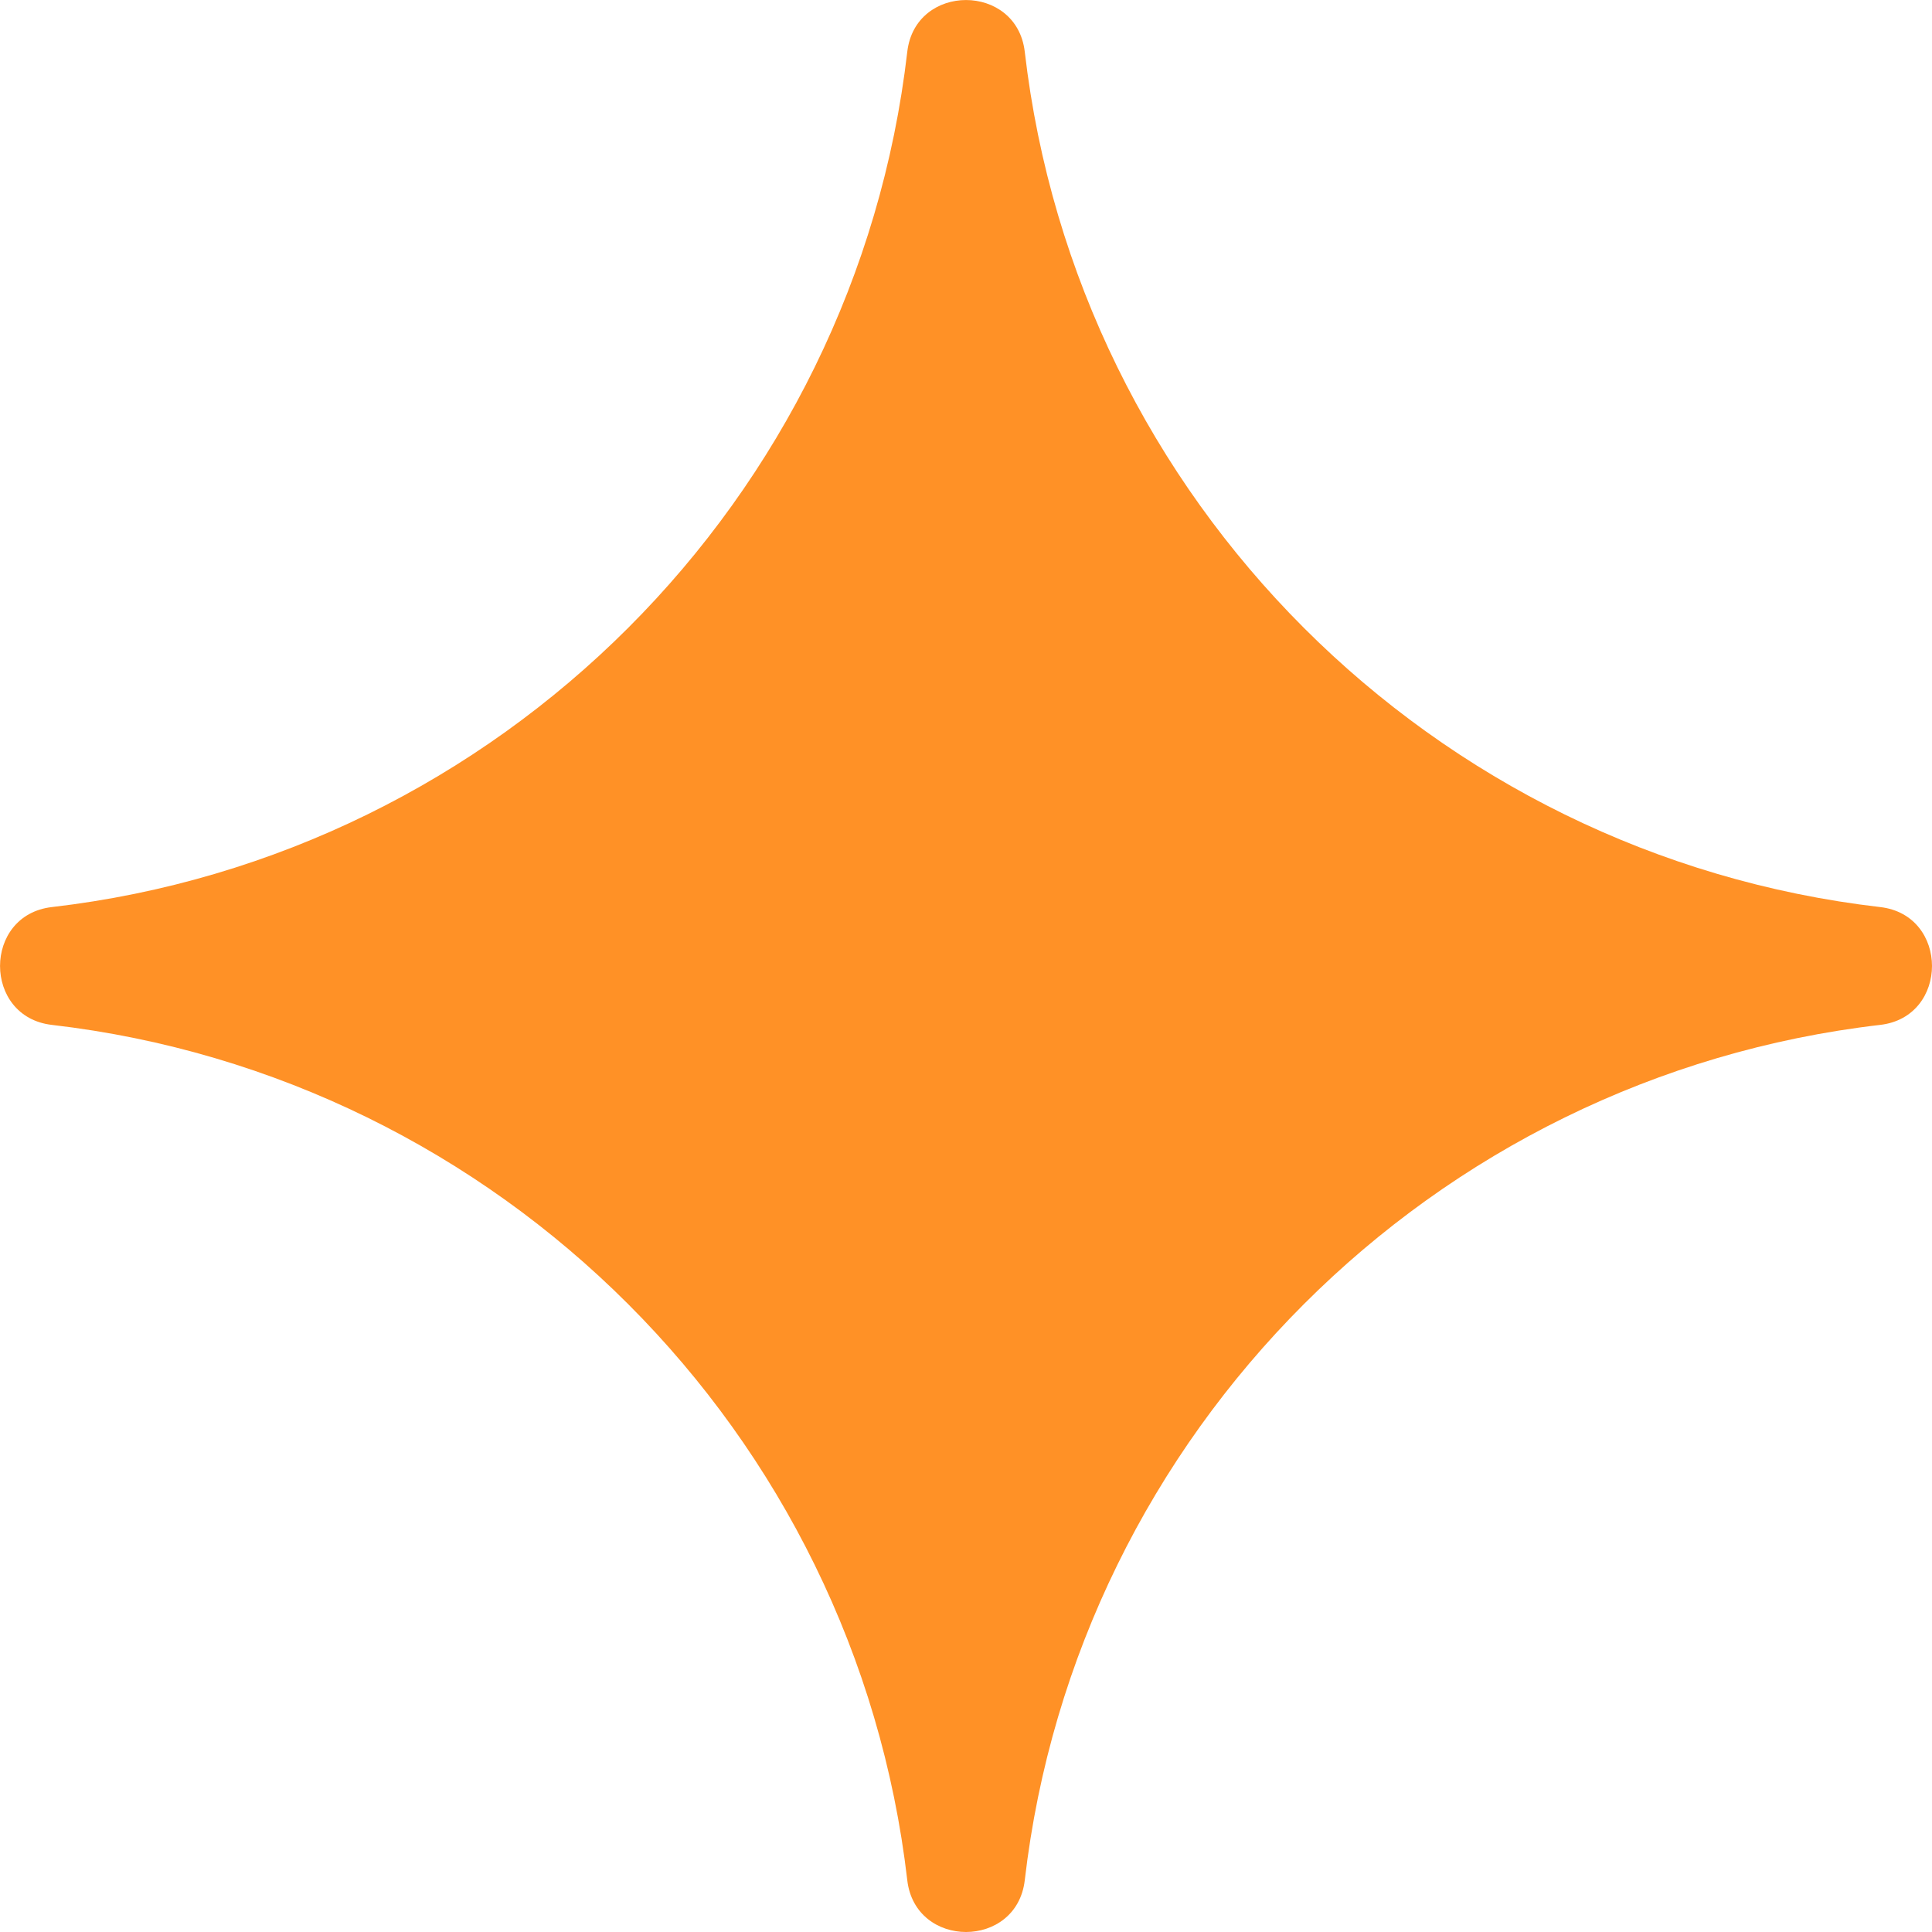
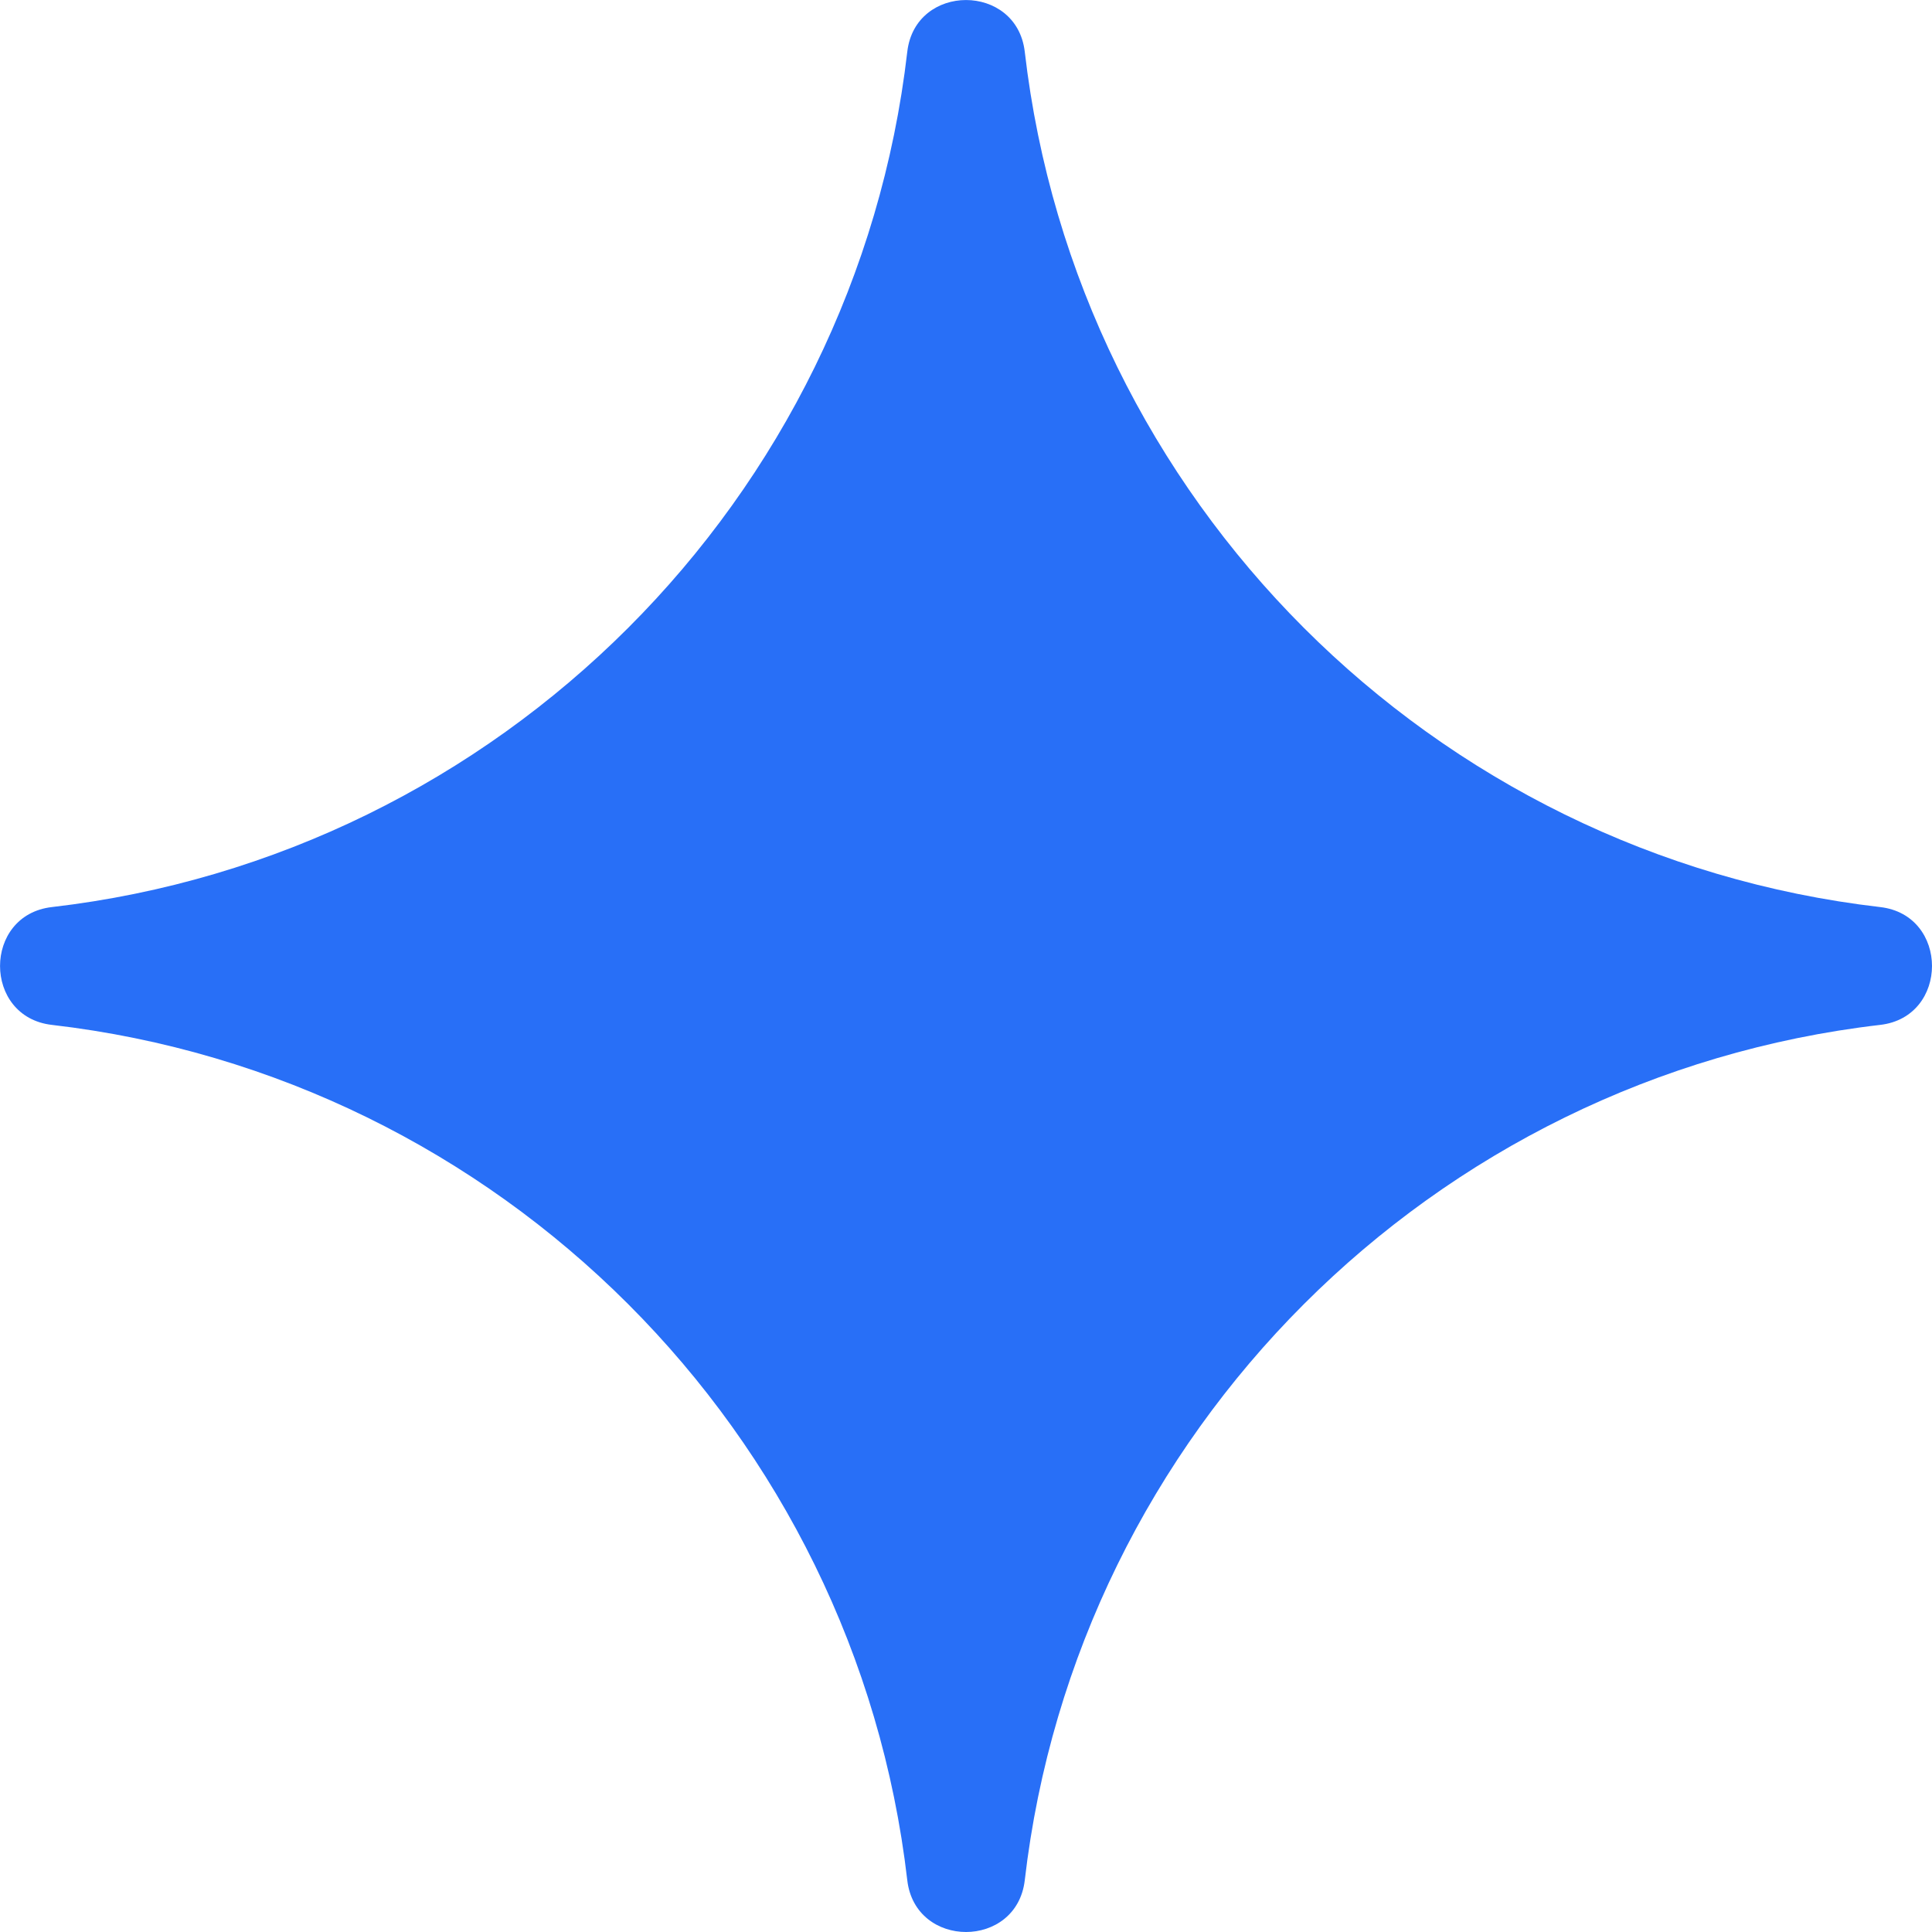
<svg xmlns="http://www.w3.org/2000/svg" width="48" height="48" viewBox="0 0 48 48" id="svg4632" version="1.1">
  <defs id="defs4634" />
  <g id="layer1" transform="translate(0,-1004.362)">
-     <path id="path5106" d="m 25.46,1051.075 c 1.289,-11.125 10.12,-19.959 21.253,-21.25 1.716,-0.198 1.716,-2.729 0,-2.927 -11.133,-1.289 -19.963,-10.123 -21.253,-21.249 -0.199,-1.715 -2.721,-1.715 -2.919,0 -1.289,11.126 -10.12,19.959 -21.253,21.249 -1.716,0.198 -1.716,2.729 0,2.927 11.133,1.29 19.963,10.124 21.253,21.25 0.199,1.716 2.72,1.716 2.919,0 z" style="clip-rule:evenodd;fill:#ff9126;fill-opacity:1;fill-rule:evenodd" />
+     <path id="path5106" d="m 25.46,1051.075 c 1.289,-11.125 10.12,-19.959 21.253,-21.25 1.716,-0.198 1.716,-2.729 0,-2.927 -11.133,-1.289 -19.963,-10.123 -21.253,-21.249 -0.199,-1.715 -2.721,-1.715 -2.919,0 -1.289,11.126 -10.12,19.959 -21.253,21.249 -1.716,0.198 -1.716,2.729 0,2.927 11.133,1.29 19.963,10.124 21.253,21.25 0.199,1.716 2.72,1.716 2.919,0 z" style="clip-rule:evenodd;fill:rgb(40, 111, 247);fill-opacity:1;fill-rule:evenodd" />
  </g>
</svg>
